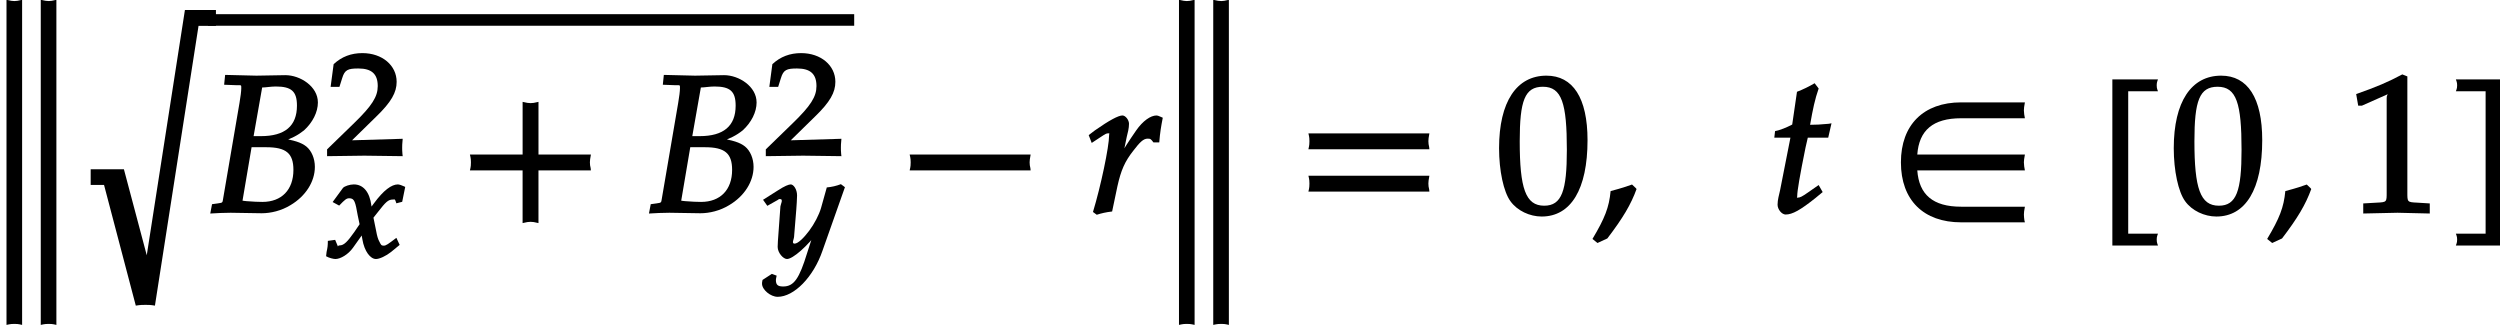
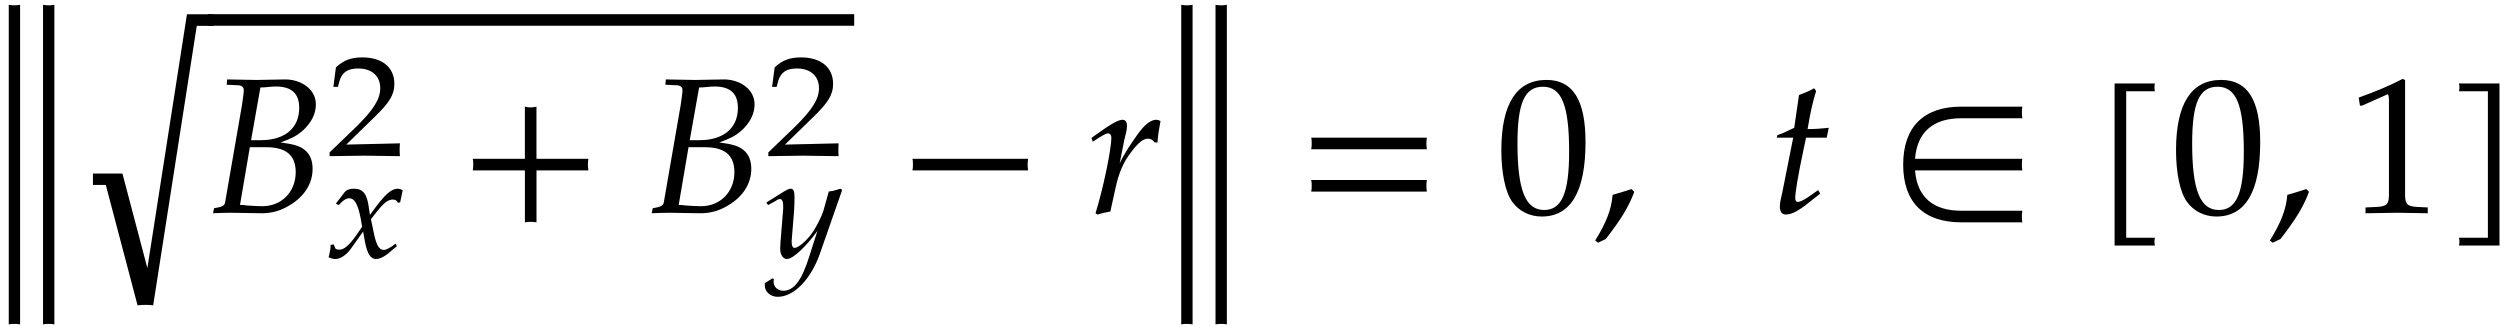
<svg xmlns="http://www.w3.org/2000/svg" width="207px" height="27px" viewBox="0 0 155 20">
  <svg overflow="visible" x="-.41" y="13.082">
-     <path d="M1.781 6.797v-20c-.25.062-.36.078-.484.078-.11 0-.219-.016-.484-.078V6.953c.265-.062.375-.062.484-.062.125 0 .234 0 .484.062zm2.125 0v-20c-.25.062-.36.078-.469.078-.124 0-.234-.016-.5-.078V6.953c.266-.062.376-.062.5-.062.11 0 .22 0 .47.062zm0 0" />
+     <path d="M1.656 6.922v-19.813c-.125.016-.234.032-.36.032-.109 0-.218-.016-.343-.032V6.922c.125-.031.235-.031.344-.031.125 0 .234 0 .36.03zm2.125 0v-19.813c-.125.016-.234.032-.344.032-.124 0-.234-.016-.359-.032V6.922c.125-.031.235-.031.36-.031.109 0 .218 0 .343.03zm0 0" />
  </svg>
  <svg overflow="visible" x="4.325" y="12.965">
-     <path d="M9.063-11.61v-.843H7.14L4.67 3.422h.282l-1.594-6H1.297v.969h.828l1.969 7.484c.281-.047.437-.047.61-.047.155 0 .312 0 .577.047l2.703-17.344h1.079zm0 0" />
+     <path d="M8.922-11.469v-.719H7.266L4.812 3.547l-1.546-5.86H1.437v.704h.797l1.97 7.468c.171-.03.327-.03.5-.03.155 0 .312 0 .468.03l2.703-17.328zm0 0" />
  </svg>
  <path d="M12.895 1.129H52.96" fill="none" stroke-width=".717" stroke="#000" stroke-miterlimit="10" />
  <svg overflow="visible" x="12.896" y="13.082">
-     <path d="M6.813-6.844c0-.984-1.094-1.687-2.016-1.687-.594 0-1.203.031-1.797.031l-1.938-.047-.062.61.797.03c.281 0 .266-.03.266.188 0 .172-.047.547-.11.907L.922-.782C.89-.577.875-.624.25-.531L.14.048A21.28 21.28 0 011.407 0c.64 0 1.266.031 1.922.031.563 0 1.219-.156 1.781-.5.954-.562 1.516-1.469 1.516-2.375 0-.515-.203-1-.531-1.265-.313-.25-.766-.391-1.594-.516v.266c.688-.25 1.063-.438 1.453-.75.531-.485.86-1.125.86-1.735zM5.296-2.656c0 1.234-.734 1.984-1.922 1.984-.25 0-.594-.015-.984-.047-.079-.015-.22-.015-.25-.031l.562-3.313h.906c1.235 0 1.688.375 1.688 1.407zm.219-3.985c0 1.266-.75 1.891-2.235 1.891h-.453l.531-3.016c.22 0 .532-.062.844-.062.969 0 1.313.297 1.313 1.187zm0 0" />
+     <path d="M6.688-6.719c0-.984-.97-1.547-1.891-1.547-.594 0-1.203.032-1.797.032l-1.813-.032-.03.329.64.03c.281 0 .422.095.422.313 0 .172-.063.547-.11.907L1.063-.657c-.032.22-.188.298-.688.376L.312.03C.672.016 1.047 0 1.407 0c.64 0 1.266.031 1.922.031.563 0 1.125-.125 1.688-.469.953-.546 1.468-1.375 1.468-2.28 0-.516-.156-.907-.484-1.173-.313-.25-.672-.359-1.5-.468.688-.25.969-.391 1.36-.72.53-.484.827-1.03.827-1.64zm-1.25 4.203c0 1.22-.875 2.11-2.063 2.11-.25 0-.594-.016-.984-.047a2.223 2.223 0 00-.407-.031l.61-3.579h1.015c1.235 0 1.829.5 1.829 1.547zM5.655-6.5c0 1.25-.89 2-2.375 2h-.61l.579-3.266c.328 0 .64-.062.953-.062.969 0 1.453.422 1.453 1.328zm0 0" />
  </svg>
  <svg overflow="visible" x="20.201" y="9.543">
-     <path d="M4.75-.11c-.016-.187-.016-.265-.016-.39s0-.203.032-.547l-3.141.094 1.5-1.469c.938-.906 1.266-1.5 1.266-2.156 0-1.016-.891-1.781-2.125-1.781-.688 0-1.282.218-1.782.687L.297-4.266h.547l.172-.546c.156-.516.359-.594 1-.594.828 0 1.203.343 1.203 1.093 0 .657-.36 1.22-1.453 2.282L.078-.391v.422L2.391 0l2.375.031zm0 0" />
+     <path d="M4.594.031c-.016-.187-.016-.281-.016-.406 0-.11 0-.203.016-.39l-3.328.078 1.75-1.704c.937-.906 1.234-1.39 1.234-2.062 0-1.016-.75-1.64-1.984-1.64-.688 0-1.172.171-1.641.624L.469-4.266H.75l.11-.406c.171-.516.515-.734 1.156-.734.828 0 1.359.468 1.359 1.218 0 .672-.406 1.329-1.484 2.391L.234-.203V.03L2.391 0zm0 0" />
  </svg>
  <svg overflow="visible" x="20.201" y="15.856">
-     <path d="M4.86-4.406c-.126-.063-.313-.125-.391-.125-.39 0-.89.36-1.485 1.172l-.359.484.266.094-.063-.422c-.11-.875-.515-1.328-1.094-1.328-.25 0-.578.11-.671.218l-.641.875.406.22c.36-.376.453-.454.625-.454.328 0 .375.219.531 1.094l.11.515-.328.485c-.422.594-.641.828-.907.828-.14 0-.093.11-.109.063l-.172-.407-.453.063c0 .297-.016.406-.078.687-.016.11-.016.14-.031.266.187.11.468.172.578.172.312 0 .797-.281 1.094-.703l.734-1.032-.266-.109.11.625c.125.75.5 1.219.843 1.219.22 0 .625-.188.938-.438l.531-.437-.203-.438c-.516.39-.64.485-.781.485-.156 0-.172-.047-.266-.235-.094-.156-.156-.39-.203-.656l-.172-.844.297-.375c.453-.578.61-.75.906-.75.157 0 .11-.062.219.235l.36-.094.187-.922zm0 0" />
+     <path d="M4.766-4.172a.703.703 0 00-.297-.094c-.39 0-.766.329-1.375 1.141l-.36.484-.062-.421c-.11-.876-.36-1.204-.938-1.204-.25 0-.453.079-.546.188l-.563.734.172.094c.281-.313.484-.422.656-.422.328 0 .531.36.703 1.219l.094.547-.375.547c-.422.593-.75.875-1.016.875-.14 0-.25-.032-.265-.079l-.11-.25-.187.032c0 .187-.016.297-.078.578-.032.11-.032.125-.047.187a.94.94 0 00.422.11c.312 0 .687-.25.984-.672l.734-1.031.11.609c.14.75.344 1.094.687 1.094.22 0 .532-.14.829-.406l.468-.391-.078-.156c-.344.265-.594.39-.734.39-.156 0-.281-.094-.375-.265-.094-.172-.188-.5-.235-.75l-.187-.891.344-.438c.453-.578.718-.78 1.015-.78.157 0 .266.077.313.202l.14-.03zm0 0" />
  </svg>
  <svg overflow="visible" x="28.355" y="13.082">
-     <path d="M8.266-2.766a1.332 1.332 0 01-.047-.359c0-.11.015-.234.062-.484h-3.25v-3.266c-.25.063-.375.078-.484.078-.125 0-.25-.016-.5-.078v3.266H.78c.063.25.063.375.063.484 0 .125 0 .25-.063.5h3.266V.641c.25-.063.375-.079.5-.079.11 0 .234.016.484.079v-3.266h3.25zm0 0" />
+     <path d="M8.125-2.625c-.016-.125-.031-.25-.031-.36 0-.124.015-.25.031-.359H4.906v-3.234c-.125.031-.25.047-.36.047-.124 0-.25-.016-.359-.047v3.234H.954c.031.11.031.235.031.36 0 .109 0 .234-.03.359h3.234V.594c.109-.016.234-.031.359-.031.11 0 .234.015.36.03v-3.218zm0 0" />
  </svg>
  <svg overflow="visible" x="40.095" y="13.082">
-     <path d="M6.813-6.844c0-.984-1.094-1.687-2.016-1.687-.594 0-1.203.031-1.797.031l-1.938-.047-.062.61.797.03c.281 0 .266-.03.266.188 0 .172-.047.547-.11.907L.922-.782C.89-.577.875-.624.25-.531L.14.048A21.28 21.28 0 011.407 0c.64 0 1.266.031 1.922.031.563 0 1.219-.156 1.781-.5.954-.562 1.516-1.469 1.516-2.375 0-.515-.203-1-.531-1.265-.313-.25-.766-.391-1.594-.516v.266c.688-.25 1.063-.438 1.453-.75.531-.485.86-1.125.86-1.735zM5.296-2.656c0 1.234-.734 1.984-1.922 1.984-.25 0-.594-.015-.984-.047-.079-.015-.22-.015-.25-.031l.562-3.313h.906c1.235 0 1.688.375 1.688 1.407zm.219-3.985c0 1.266-.75 1.891-2.235 1.891h-.453l.531-3.016c.22 0 .532-.062.844-.062.969 0 1.313.297 1.313 1.187zm0 0" />
+     <path d="M6.688-6.719c0-.984-.97-1.547-1.891-1.547-.594 0-1.203.032-1.797.032l-1.813-.032-.03.329.64.03c.281 0 .422.095.422.313 0 .172-.063.547-.11.907L1.063-.657c-.032.22-.188.298-.688.376L.312.03C.672.016 1.047 0 1.407 0c.64 0 1.266.031 1.922.031.563 0 1.125-.125 1.688-.469.953-.546 1.468-1.375 1.468-2.28 0-.516-.156-.907-.484-1.173-.313-.25-.672-.359-1.5-.468.688-.25.969-.391 1.36-.72.53-.484.827-1.03.827-1.64zm-1.25 4.203c0 1.22-.875 2.11-2.063 2.11-.25 0-.594-.016-.984-.047a2.223 2.223 0 00-.407-.031l.61-3.579h1.015c1.235 0 1.829.5 1.829 1.547zM5.655-6.5c0 1.25-.89 2-2.375 2h-.61l.579-3.266c.328 0 .64-.062.953-.062.969 0 1.453.422 1.453 1.328zm0 0" />
  </svg>
  <svg overflow="visible" x="47.402" y="9.543">
-     <path d="M4.75-.11c-.016-.187-.016-.265-.016-.39s0-.203.032-.547l-3.141.094 1.5-1.469c.938-.906 1.266-1.5 1.266-2.156 0-1.016-.891-1.781-2.125-1.781-.688 0-1.282.218-1.782.687L.297-4.266h.547l.172-.546c.156-.516.359-.594 1-.594.828 0 1.203.343 1.203 1.093 0 .657-.36 1.22-1.453 2.282L.078-.391v.422L2.391 0l2.375.031zm0 0" />
+     <path d="M4.594.031c-.016-.187-.016-.281-.016-.406 0-.11 0-.203.016-.39l-3.328.078 1.75-1.704c.937-.906 1.234-1.39 1.234-2.062 0-1.016-.75-1.64-1.984-1.64-.688 0-1.172.171-1.641.624L.469-4.266H.75l.11-.406c.171-.516.515-.734 1.156-.734.828 0 1.359.468 1.359 1.218 0 .672-.406 1.329-1.484 2.391L.234-.203V.03L2.391 0zm0 0" />
  </svg>
  <svg overflow="visible" x="47.402" y="15.856">
-     <path d="M4.922-4.406l-.188-.14a3.25 3.25 0 01-.875.202L3.5-3.062c-.125.421-.406.968-.734 1.406-.329.437-.688.797-.907.797-.203 0-.03-.297-.03-.407l.14-1.718c.015-.266.047-.61.047-.86 0-.39-.22-.687-.391-.687-.125 0-.375.093-.828.39l-.89.563.265.375.64-.36c.047-.03.063-.062.141-.062.235 0 .047.313.031.453L.828-1.016l-.015.36c0 .36.343.75.578.75.359 0 1.265-.781 2-1.782l-.266-.093-.484 1.5c-.485 1.578-.813 2.078-1.485 2.078-.328 0-.453-.094-.453-.406 0-.047.016-.11.047-.266l-.297-.11-.578.376c-.031.125-.031.187-.031.234 0 .375.531.813.969.813 1.015 0 2.218-1.22 2.78-2.86l1.391-3.937zm0 0" />
+     <path d="M4.813-4.188l-.11-.078c-.281.094-.5.157-.719.172l-.328 1.172c-.125.406-.453 1.063-.765 1.485-.344.453-.813.843-1.032.843-.203 0-.187-.422-.171-.531l.14-1.719c.016-.281.031-.61.031-.86 0-.405-.062-.562-.234-.562-.125 0-.25.063-.719.36l-.797.5.11.156.484-.266a.458.458 0 01.25-.109c.235 0 .203.453.203.594L.984-.891.97-.53c0 .375.187.625.422.625.359 0 1.171-.75 1.89-1.75L2.797-.141c-.485 1.563-.969 2.204-1.64 2.204-.329 0-.595-.235-.595-.547 0-.032 0-.11.016-.188l-.094-.031-.468.297v.156c0 .375.359.688.796.688 1.016 0 2.079-1.094 2.641-2.735zm0 0" />
  </svg>
  <svg overflow="visible" x="55.618" y="13.082">
-     <path d="M8.266-2.766a1.332 1.332 0 01-.047-.359c0-.11.015-.234.062-.484h-7.5c.063.25.063.375.063.484 0 .125 0 .25-.063.5h7.5zm0 0" />
+     <path d="M8.125-2.625c-.016-.125-.031-.25-.031-.36 0-.124.015-.25.031-.359H.953c.031.11.031.235.031.36 0 .109 0 .234-.03.359zm0 0" />
  </svg>
  <svg overflow="visible" x="67.358" y="13.082">
-     <path d="M4.594-5.953c-.14-.063-.188-.078-.25-.078-.36 0-.844.328-1.266.937-.406.594-.86 1.25-1.172 1.907h.282L2.5-4.704c.063-.25.14-.531.14-.813 0-.234-.218-.515-.406-.515-.25 0-.812.297-1.703.922l-.39.296.187.485.547-.36c.328-.218.375-.234.469-.234.125 0 .062-.031.062.125 0 .703-.515 3.156-1 4.75l.235.172c.296-.094.562-.156.953-.203l.328-1.563c.219-.984.453-1.53.984-2.203.406-.531.625-.75.89-.75.188 0 .204.032.36.235h.36c.046-.594.109-.97.218-1.532zm0 0" />
+     <path d="M4.594-5.688c-.14-.062-.188-.078-.25-.078-.36 0-.735.297-1.172.907-.406.578-.813 1.156-1.11 1.796l.297-1.5c.063-.265.157-.546.157-.812 0-.25-.094-.39-.282-.39-.25 0-.703.25-1.593.89l-.329.234.079.235.39-.25c.328-.203.469-.266.563-.266.125 0 .203.11.203.266 0 .687-.5 3.156-.984 4.687L.688.11c.25-.078.515-.14.796-.187L1.797-1.5c.219-1 .484-1.625 1.016-2.313.406-.53.718-.78.984-.78.187 0 .297.062.437.234h.172c.032-.454.094-.844.188-1.329zm0 0" />
  </svg>
  <svg overflow="visible" x="72.284" y="13.082">
-     <path d="M1.781 6.797v-20c-.25.062-.36.078-.484.078-.11 0-.219-.016-.484-.078V6.953c.265-.062.375-.062.484-.062.125 0 .234 0 .484.062zm2.125 0v-20c-.25.062-.36.078-.469.078-.124 0-.234-.016-.5-.078V6.953c.266-.062.376-.062.5-.062.11 0 .22 0 .47.062zm0 0" />
+     <path d="M1.656 6.922v-19.813c-.125.016-.234.032-.36.032-.109 0-.218-.016-.343-.032V6.922c.125-.031.235-.031.344-.031.125 0 .234 0 .36.03zm2.125 0v-19.813c-.125.016-.234.032-.344.032-.124 0-.234-.016-.359-.032V6.922c.125-.031.235-.031.36-.031.109 0 .218 0 .343.03zm0 0" />
  </svg>
  <svg overflow="visible" x="80.341" y="13.082">
-     <path d="M8.266-4.078a1.419 1.419 0 01-.047-.36c0-.109.015-.234.062-.484h-7.5c.063.25.063.375.063.484 0 .125 0 .235-.063.5h7.5zm0 2.625a1.332 1.332 0 01-.047-.36c0-.109.015-.234.062-.484h-7.5c.063.25.063.375.063.485 0 .125 0 .25-.063.5h7.5zm0 0" />
+     <path d="M8.125-3.938c-.016-.124-.031-.25-.031-.359 0-.125.015-.25.031-.36H.953c.031.11.031.235.031.36 0 .11 0 .234-.03.36zm0 2.626c-.016-.125-.031-.235-.031-.36s.015-.234.031-.36H.953a1.4 1.4 0 01.031.36c0 .125 0 .234-.03.36zm0 0" />
  </svg>
  <svg overflow="visible" x="92.739" y="13.082">
-     <path d="M5.688-4.5c0-2.625-.907-4-2.547-4C1.297-8.5.203-6.89.203-4c0 1.39.281 2.703.703 3.281.422.594 1.203.953 1.938.953 1.812 0 2.844-1.687 2.844-4.734zm-1.282.594C4.406-1.36 4.094-.437 3-.437c-1.156 0-1.516-1.079-1.516-4 0-2.516.313-3.375 1.438-3.375 1.172 0 1.484 1.03 1.484 3.906zm0 0" />
+     <path d="M5.563-4.375c0-2.625-.782-3.86-2.422-3.86-1.844 0-2.797 1.47-2.797 4.36 0 1.406.25 2.61.672 3.188.421.593 1.093.921 1.828.921 1.812 0 2.719-1.546 2.719-4.609zm-1.016.594c0 2.547-.453 3.61-1.547 3.61-1.156 0-1.656-1.22-1.656-4.126 0-2.531.453-3.516 1.578-3.516 1.172 0 1.625 1.172 1.625 4.032zm0 0" />
  </svg>
  <svg overflow="visible" x="98.716" y="13.082">
-     <path d="M2.703-1.531L2.47-1.75c-.36.125-.563.203-1.328.406C1.047-.328.78.344.016 1.625l.312.25.61-.281C1.905.328 2.405-.516 2.75-1.47zm0 0" />
+     <path d="M2.61-1.297l-.172-.172c-.329.11-.532.172-1.172.36C1.187-.203.89.578.187 1.719l.172.14.485-.234c.969-1.25 1.422-2 1.765-2.922zm0 0" />
  </svg>
  <svg overflow="visible" x="109.679" y="13.082">
-     <path d="M3.703-5.516c-.453.047-.86.063-1.156.063.172-.984.297-1.578.531-2.25l-.25-.328a7.16 7.16 0 01-1.094.531l-.296 2.031c-.391.203-.704.328-1.063.407l-.047.406h1l-.64 3.25C.625-1.11.53-.813.53-.5c0 .297.266.61.5.61.422 0 .922-.282 1.86-1.032.218-.172.14-.125.437-.36l-.25-.437-.672.469c-.36.25-.484.313-.625.313-.093 0-.031.046-.031-.11 0-.297.156-1.234.516-3l.14-.61h1.266l.203-.89zm0 0" />
+     <path d="M3.703-5.266c-.453.047-.86.079-1.312.079.187-1.125.328-1.704.53-2.36l-.124-.172c-.235.14-.563.282-.938.422l-.296 2.031c-.516.25-.829.391-1.047.454l-.032.156H1.5L.828-1.281c-.062.297-.156.593-.156.906 0 .297.125.484.36.484.421 0 .827-.234 1.765-1 .219-.156.14-.109.375-.296l-.125-.22-.531.376c-.36.25-.594.36-.735.36-.093 0-.156-.095-.156-.235 0-.313.14-1.25.516-3.016l.156-.734h1.281zm0 0" />
  </svg>
  <svg overflow="visible" x="117.044" y="13.082">
-     <path d="M8.469.469c-.016-.125-.031-.235-.031-.36s.015-.234.062-.484H4.547c-1.75 0-2.61-.75-2.719-2.25H8.5a2.634 2.634 0 01-.063-.5c0-.11.016-.234.063-.484H1.828c.11-1.5.969-2.25 2.719-2.25H8.5a2.657 2.657 0 01-.063-.485c0-.125.016-.25.063-.5H4.547c-2.328 0-3.734 1.39-3.734 3.719C.813-.781 2.218.594 4.546.594H8.5zm0 0" />
+     <path d="M8.344.594c-.031-.11-.031-.235-.031-.36 0-.109 0-.234.03-.359H4.548c-1.75 0-2.734-.86-2.86-2.5h6.657c-.031-.125-.031-.25-.031-.36 0-.124 0-.25.03-.359H1.689c.125-1.64 1.109-2.515 2.859-2.515h3.797c-.031-.11-.031-.235-.031-.36 0-.11 0-.234.03-.36H4.548C2.219-6.578.953-5.312.953-2.983.953-.656 2.22.594 4.547.594zm0 0" />
  </svg>
  <svg overflow="visible" x="129.669" y="13.082">
-     <path d="M3.938 1.297H2.28v-8.828h1.844c-.078-.203-.078-.282-.078-.375 0-.078 0-.157.078-.36H1.297V2.031h2.828c-.078-.203-.078-.281-.078-.375 0-.078 0-.156.078-.36zm0 0" />
+     <path d="M3.938 1.547H2.155v-9.078h1.781c-.015-.078-.03-.157-.03-.235 0-.093.015-.171.03-.25h-2.5V2.031h2.5c-.015-.078-.03-.156-.03-.234 0-.094.015-.172.03-.25zm0 0" />
  </svg>
  <svg overflow="visible" x="134.57" y="13.082">
-     <path d="M5.688-4.5c0-2.625-.907-4-2.547-4C1.297-8.5.203-6.89.203-4c0 1.39.281 2.703.703 3.281.422.594 1.203.953 1.938.953 1.812 0 2.844-1.687 2.844-4.734zm-1.282.594C4.406-1.36 4.094-.437 3-.437c-1.156 0-1.516-1.079-1.516-4 0-2.516.313-3.375 1.438-3.375 1.172 0 1.484 1.03 1.484 3.906zm0 0" />
+     <path d="M5.563-4.375c0-2.625-.782-3.86-2.422-3.86-1.844 0-2.797 1.47-2.797 4.36 0 1.406.25 2.61.672 3.188.421.593 1.093.921 1.828.921 1.812 0 2.719-1.546 2.719-4.609zm-1.016.594c0 2.547-.453 3.61-1.547 3.61-1.156 0-1.656-1.22-1.656-4.126 0-2.531.453-3.516 1.578-3.516 1.172 0 1.625 1.172 1.625 4.032zm0 0" />
  </svg>
  <svg overflow="visible" x="140.548" y="13.082">
-     <path d="M2.703-1.531L2.47-1.75c-.36.125-.563.203-1.328.406C1.047-.328.78.344.016 1.625l.312.25.61-.281C1.905.328 2.405-.516 2.75-1.47zm0 0" />
+     <path d="M2.61-1.297l-.172-.172c-.329.11-.532.172-1.172.36C1.187-.203.89.578.187 1.719l.172.14.485-.234c.969-1.25 1.422-2 1.765-2.922zm0 0" />
  </svg>
  <g>
    <svg overflow="visible" x="145.521" y="13.082">
-       <path d="M5.125-.094v-.484l-.75-.047c-.656-.031-.64-.031-.64-.656v-7.172l-.313-.125c-.875.469-1.61.781-2.86 1.219l.125.718h.235l1.547-.687.031-.016c.063 0-.047-.015-.047.266v5.797c0 .625.016.625-.64.656L1-.578v.625L3.125 0l2 .047zm0 0" />
+       <path d="M5 .031v-.36l-.625-.03c-.656-.032-.781-.172-.781-.782v-7.093l-.156-.063c-.782.406-1.626.766-2.72 1.156l.079.5h.125l1.547-.687.031-.016c.063 0 .094.11.094.407v5.796c0 .61-.125.75-.781.782l-.672.03v.36L3.125 0zm0 0" />
    </svg>
    <svg overflow="visible" x="151.499" y="13.082">
-       <path d="M3.594 1.906V-8.266H.766c.078.204.078.282.078.36 0 .093 0 .172-.078.375h1.843v8.828H.766c.078.203.078.281.078.36 0 .093 0 .171-.078.374h2.828zm0 0" />
+       <path d="M3.469 2.031V-8.016H.953a.648.648 0 01.031.25c0 .079 0 .157-.03.235H2.75v9.078H.953a.648.648 0 01.031.25c0 .078 0 .156-.03.234zm0 0" />
    </svg>
  </g>
</svg>
